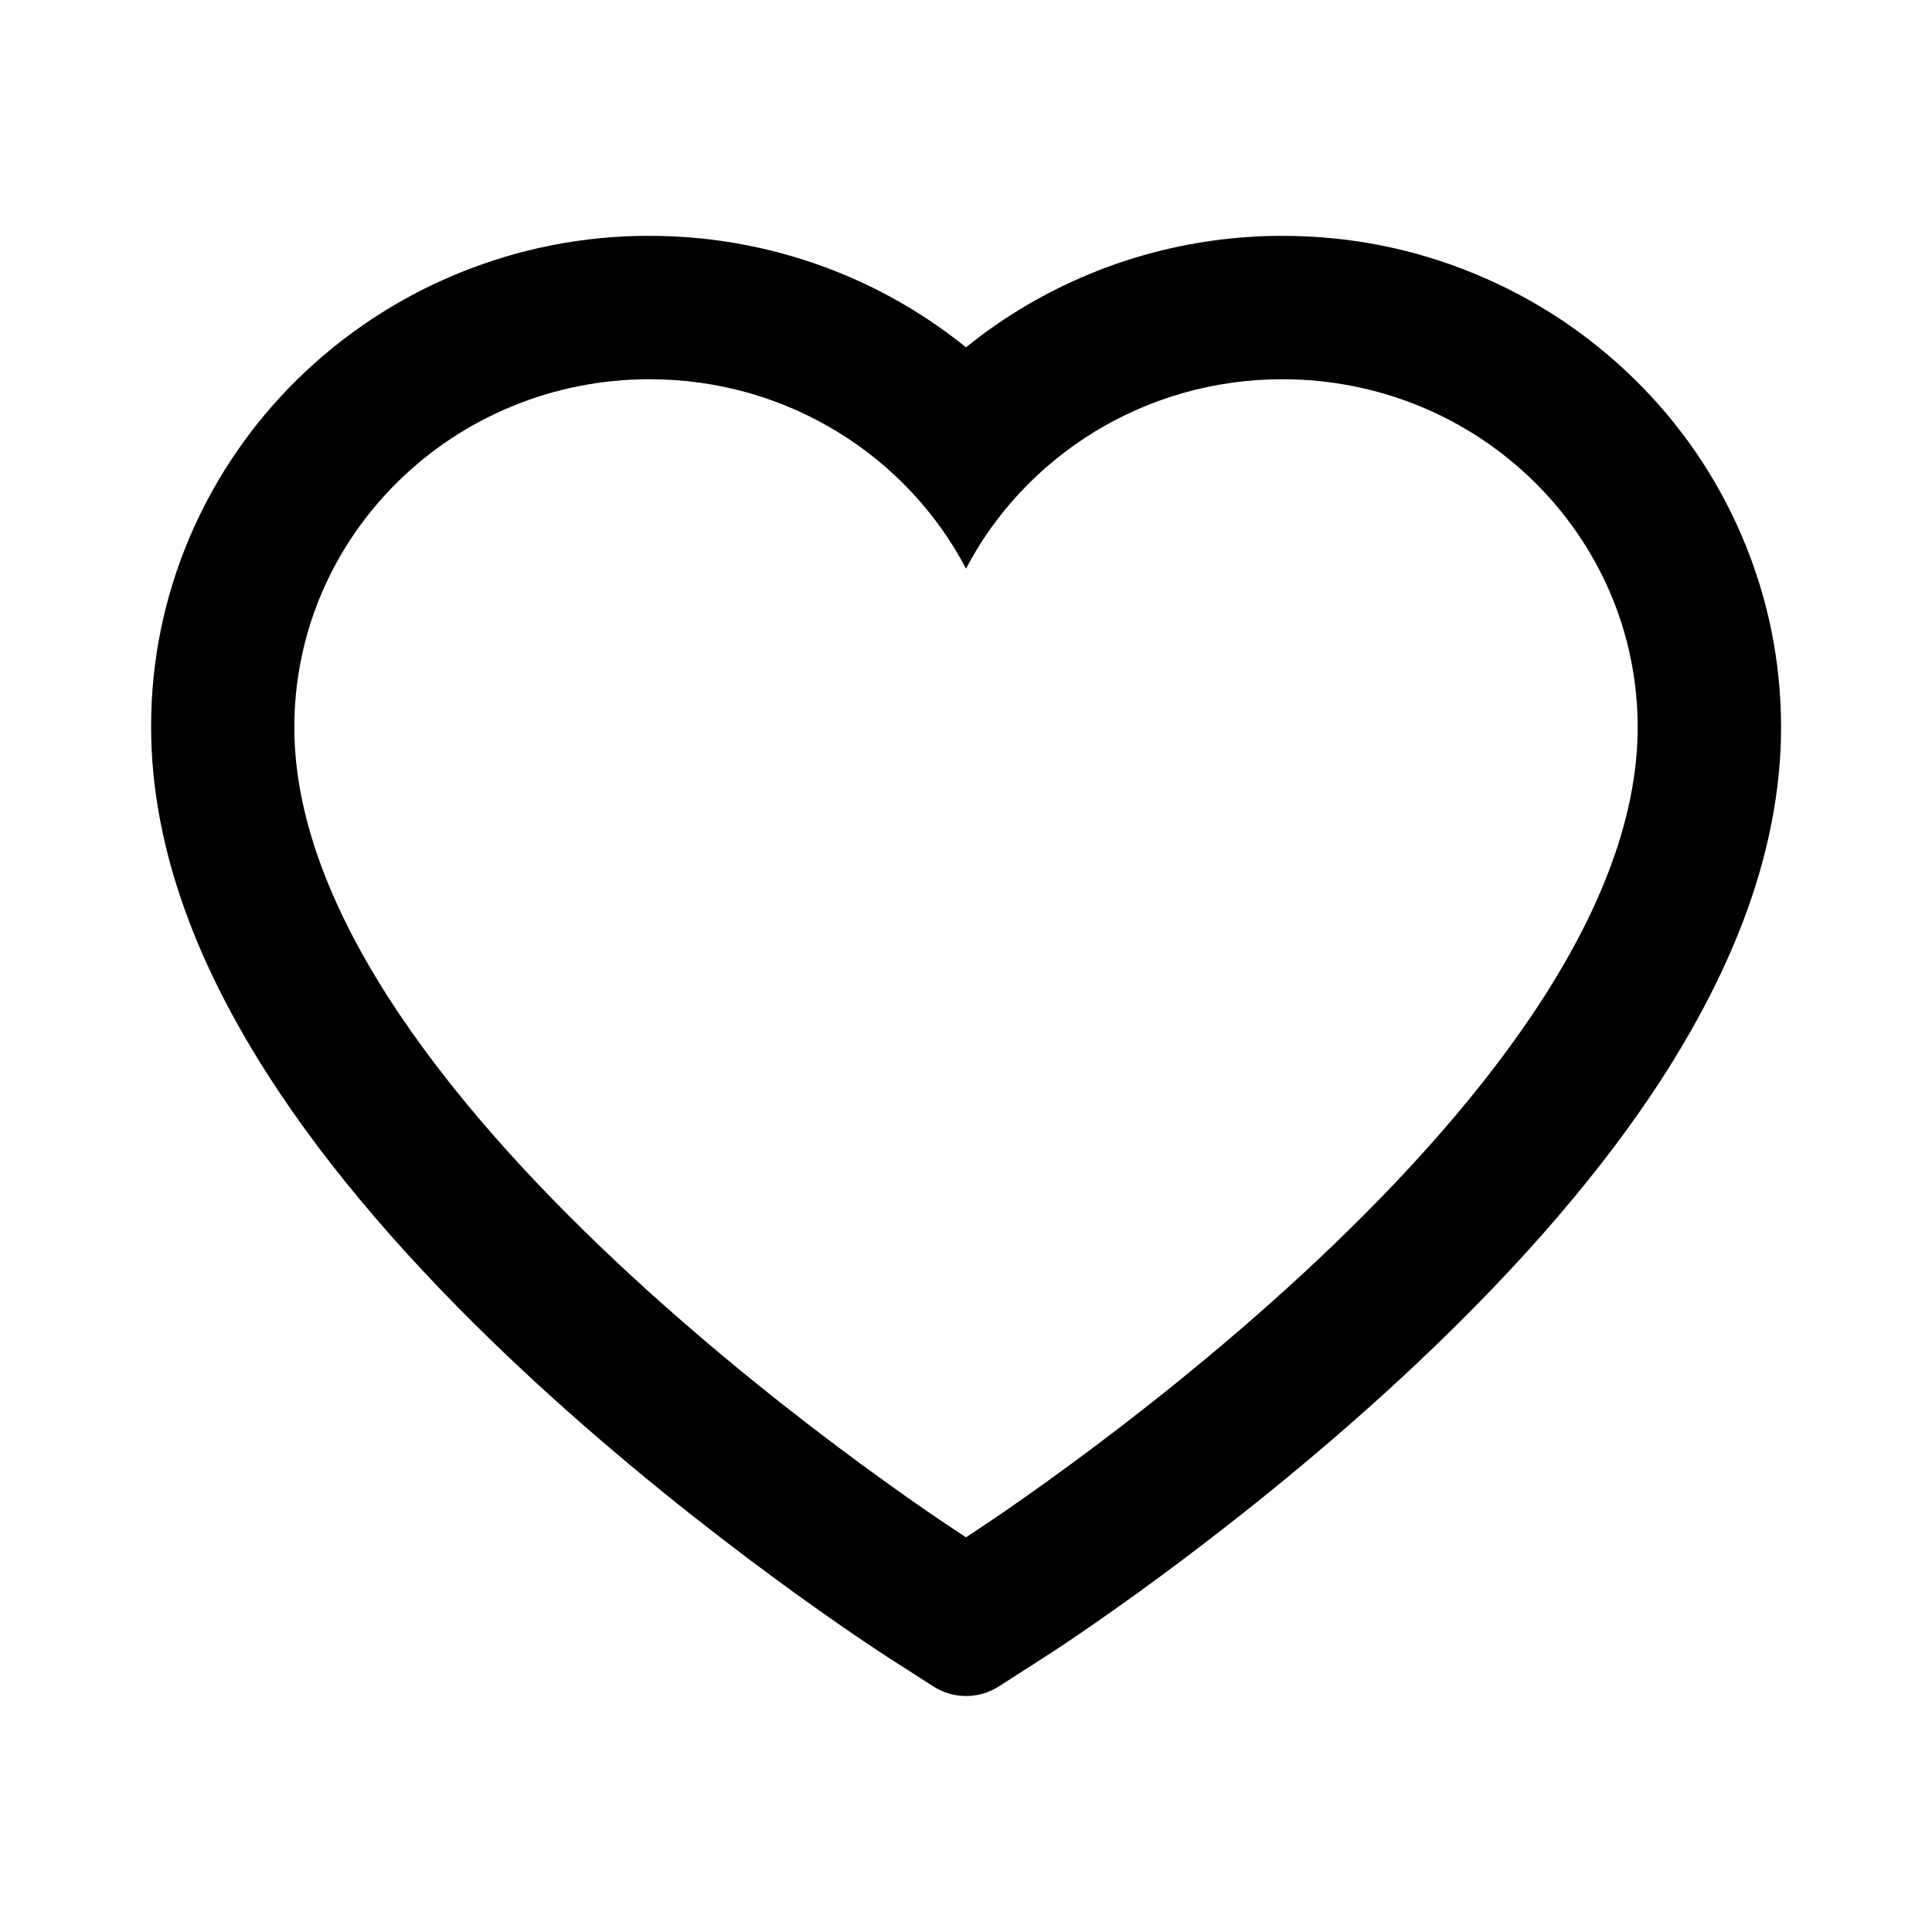
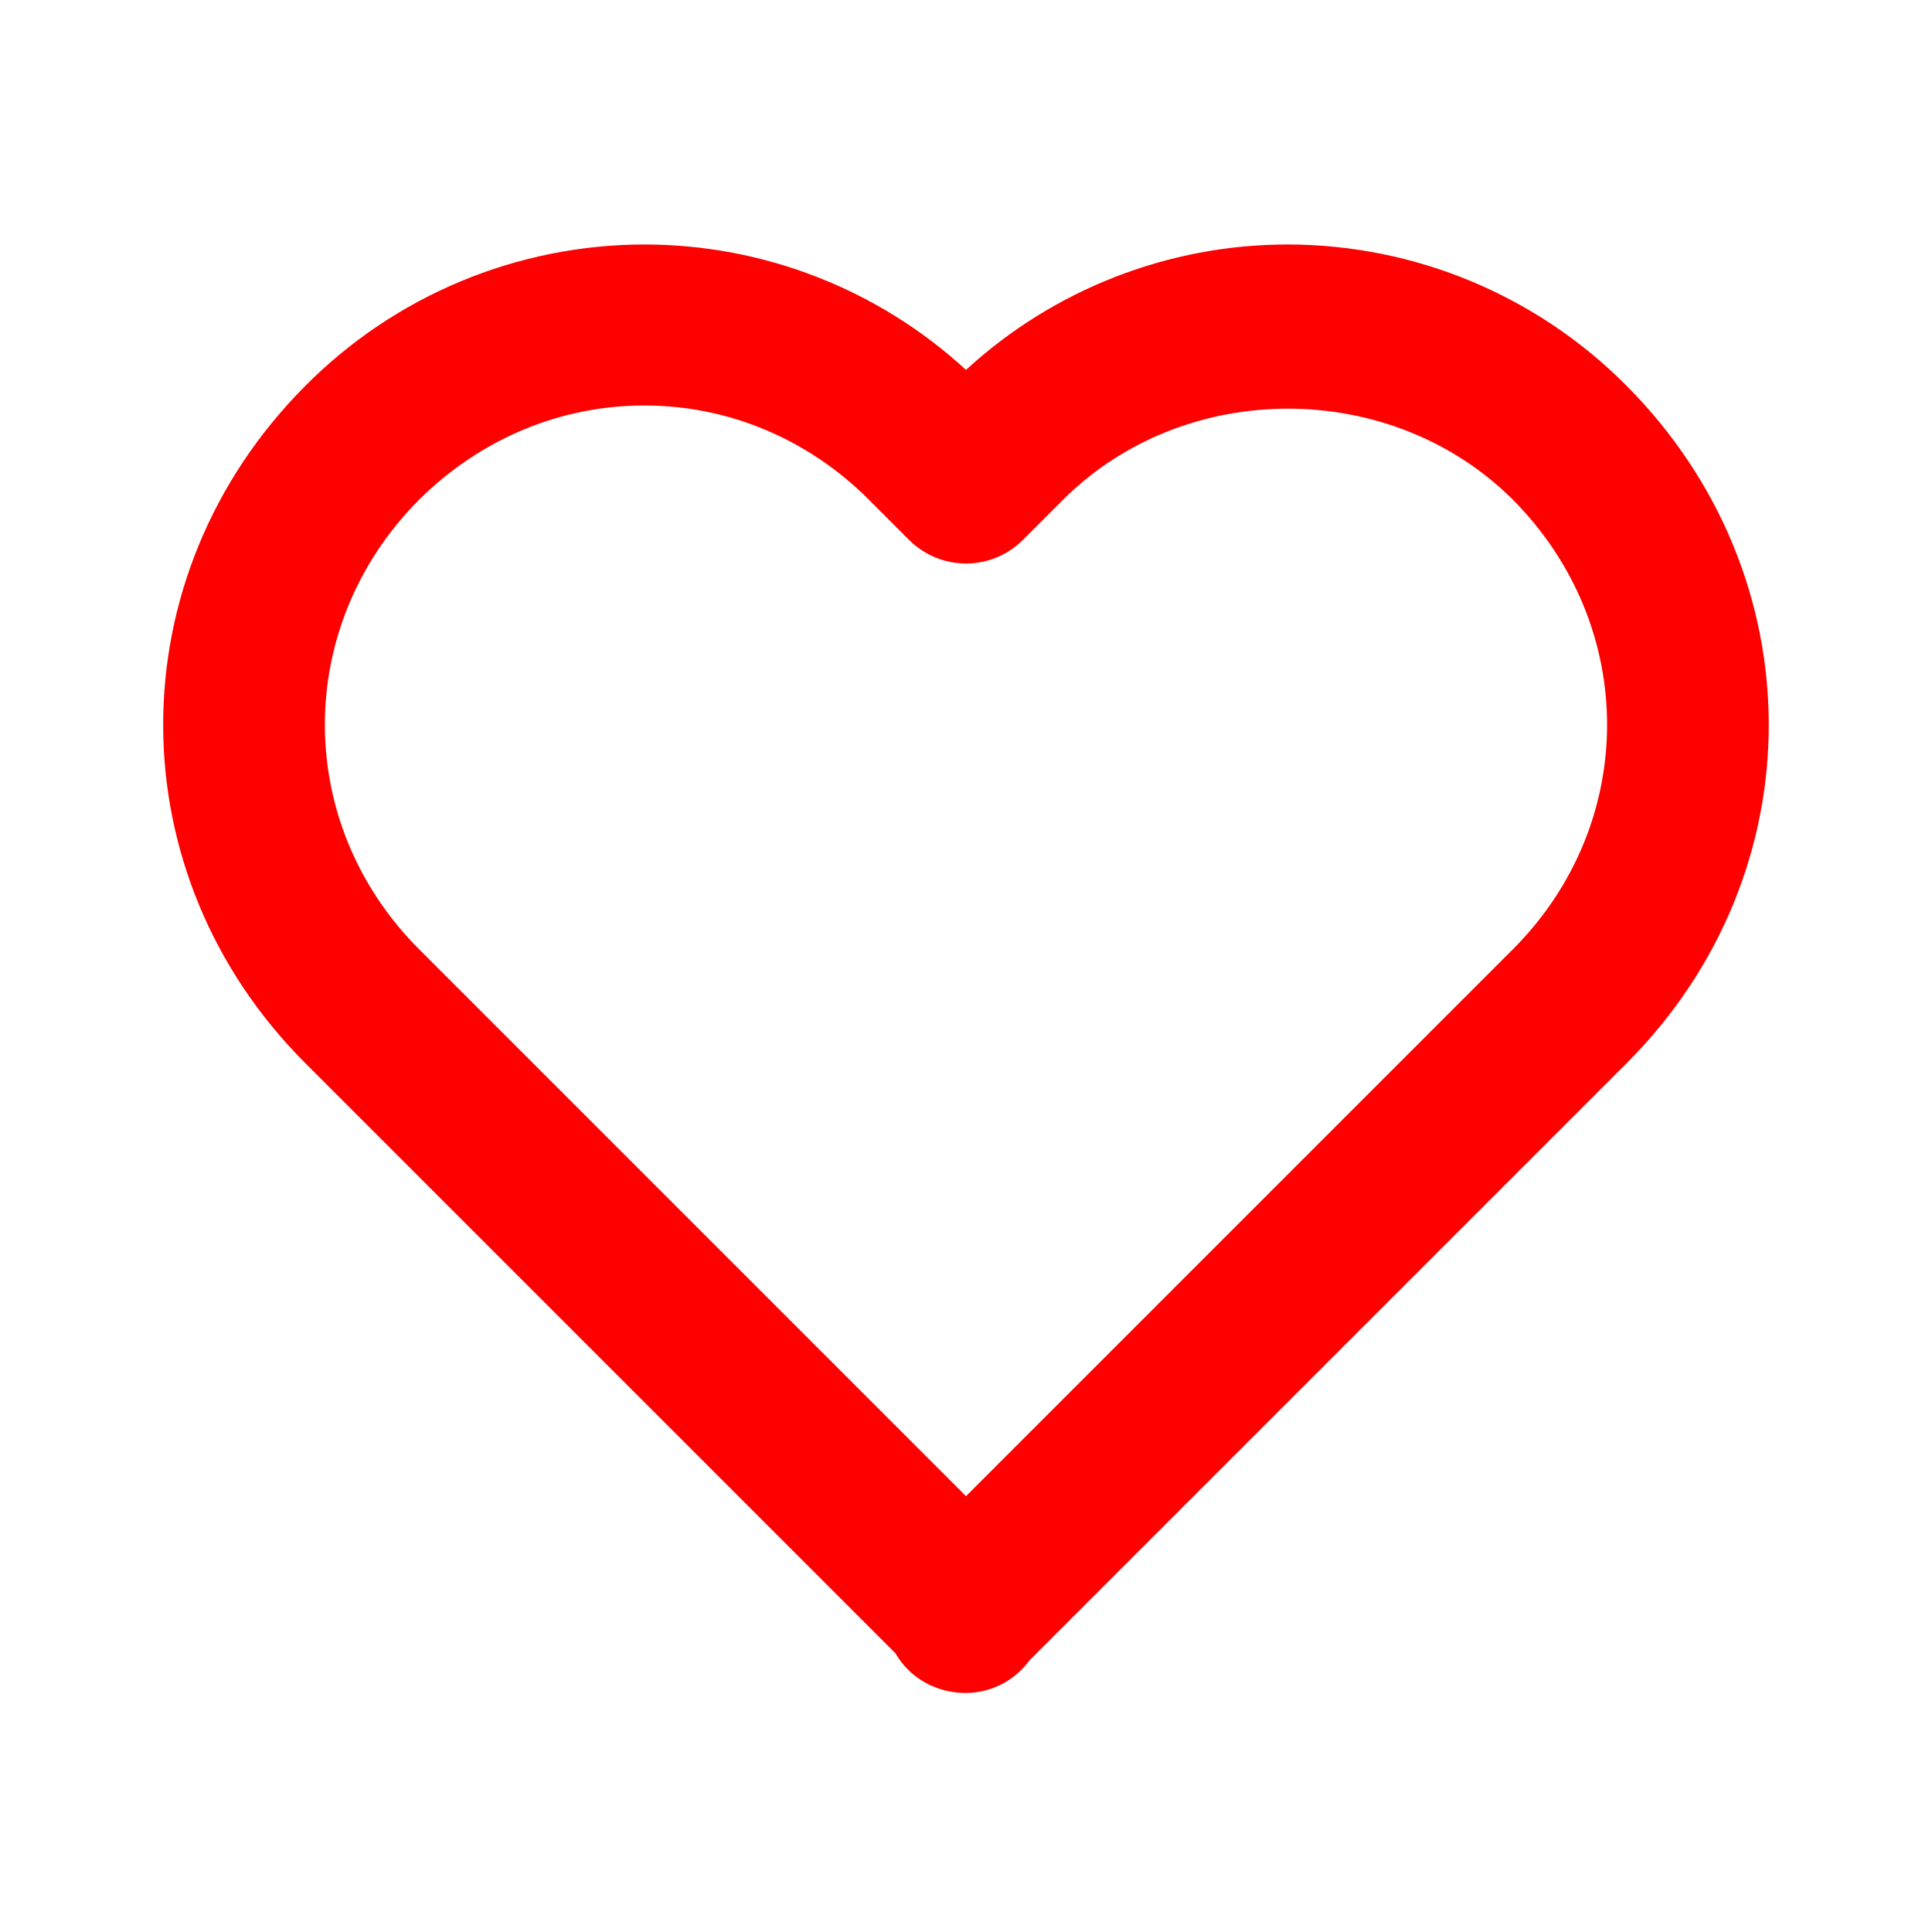
- <svg xmlns="http://www.w3.org/2000/svg" width="24" height="24" viewBox="0 0 1024 1024">
-   <g transform="translate(1024 0) scale(-1 1)">
-     <path fill="currentColor" d="M923 283.6a260.04 260.04 0 0 0-56.9-82.8a264.4 264.4 0 0 0-84-55.5A265.34 265.34 0 0 0 679.7 125c-49.3 0-97.4 13.5-139.2 39c-10 6.1-19.5 12.8-28.5 20.1c-9-7.3-18.5-14-28.5-20.1c-41.8-25.5-89.9-39-139.2-39c-35.5 0-69.9 6.8-102.4 20.3c-31.4 13-59.7 31.7-84 55.5a258.44 258.44 0 0 0-56.9 82.8c-13.9 32.3-21 66.6-21 101.9c0 33.3 6.8 68 20.3 103.3c11.3 29.5 27.5 60.1 48.2 91c32.8 48.9 77.9 99.9 133.9 151.6c92.8 85.7 184.7 144.9 188.6 147.3l23.7 15.2c10.5 6.7 24 6.7 34.5 0l23.7-15.2c3.9-2.5 95.7-61.6 188.6-147.3c56-51.7 101.1-102.7 133.9-151.6c20.7-30.9 37-61.5 48.2-91c13.5-35.3 20.3-70 20.3-103.3c.1-35.3-7-69.6-20.9-101.9zM512 814.8S156 586.7 156 385.5C156 283.6 240.3 201 344.3 201c73.1 0 136.5 40.8 167.7 100.4C543.2 241.8 606.6 201 679.7 201c104 0 188.3 82.6 188.3 184.5c0 201.2-356 429.3-356 429.3z" />
-   </g>
+ <svg xmlns="http://www.w3.org/2000/svg" width="24" height="24" viewBox="0 0 24 24">
+   <path fill="red" d="M12 4.595a5.904 5.904 0 0 0-3.996-1.558a5.942 5.942 0 0 0-4.213 1.758c-2.353 2.363-2.352 6.059.002 8.412l7.332 7.332c.17.299.498.492.875.492a.99.99 0 0 0 .792-.409l7.415-7.415c2.354-2.354 2.354-6.049-.002-8.416a5.938 5.938 0 0 0-4.209-1.754A5.906 5.906 0 0 0 12 4.595zm6.791 1.61c1.563 1.571 1.564 4.025.002 5.588L12 18.586l-6.793-6.793c-1.562-1.563-1.561-4.017-.002-5.584c.76-.756 1.754-1.172 2.799-1.172s2.035.416 2.789 1.17l.5.5a.999.999 0 0 0 1.414 0l.5-.5c1.512-1.509 4.074-1.505 5.584-.002z" />
</svg>
